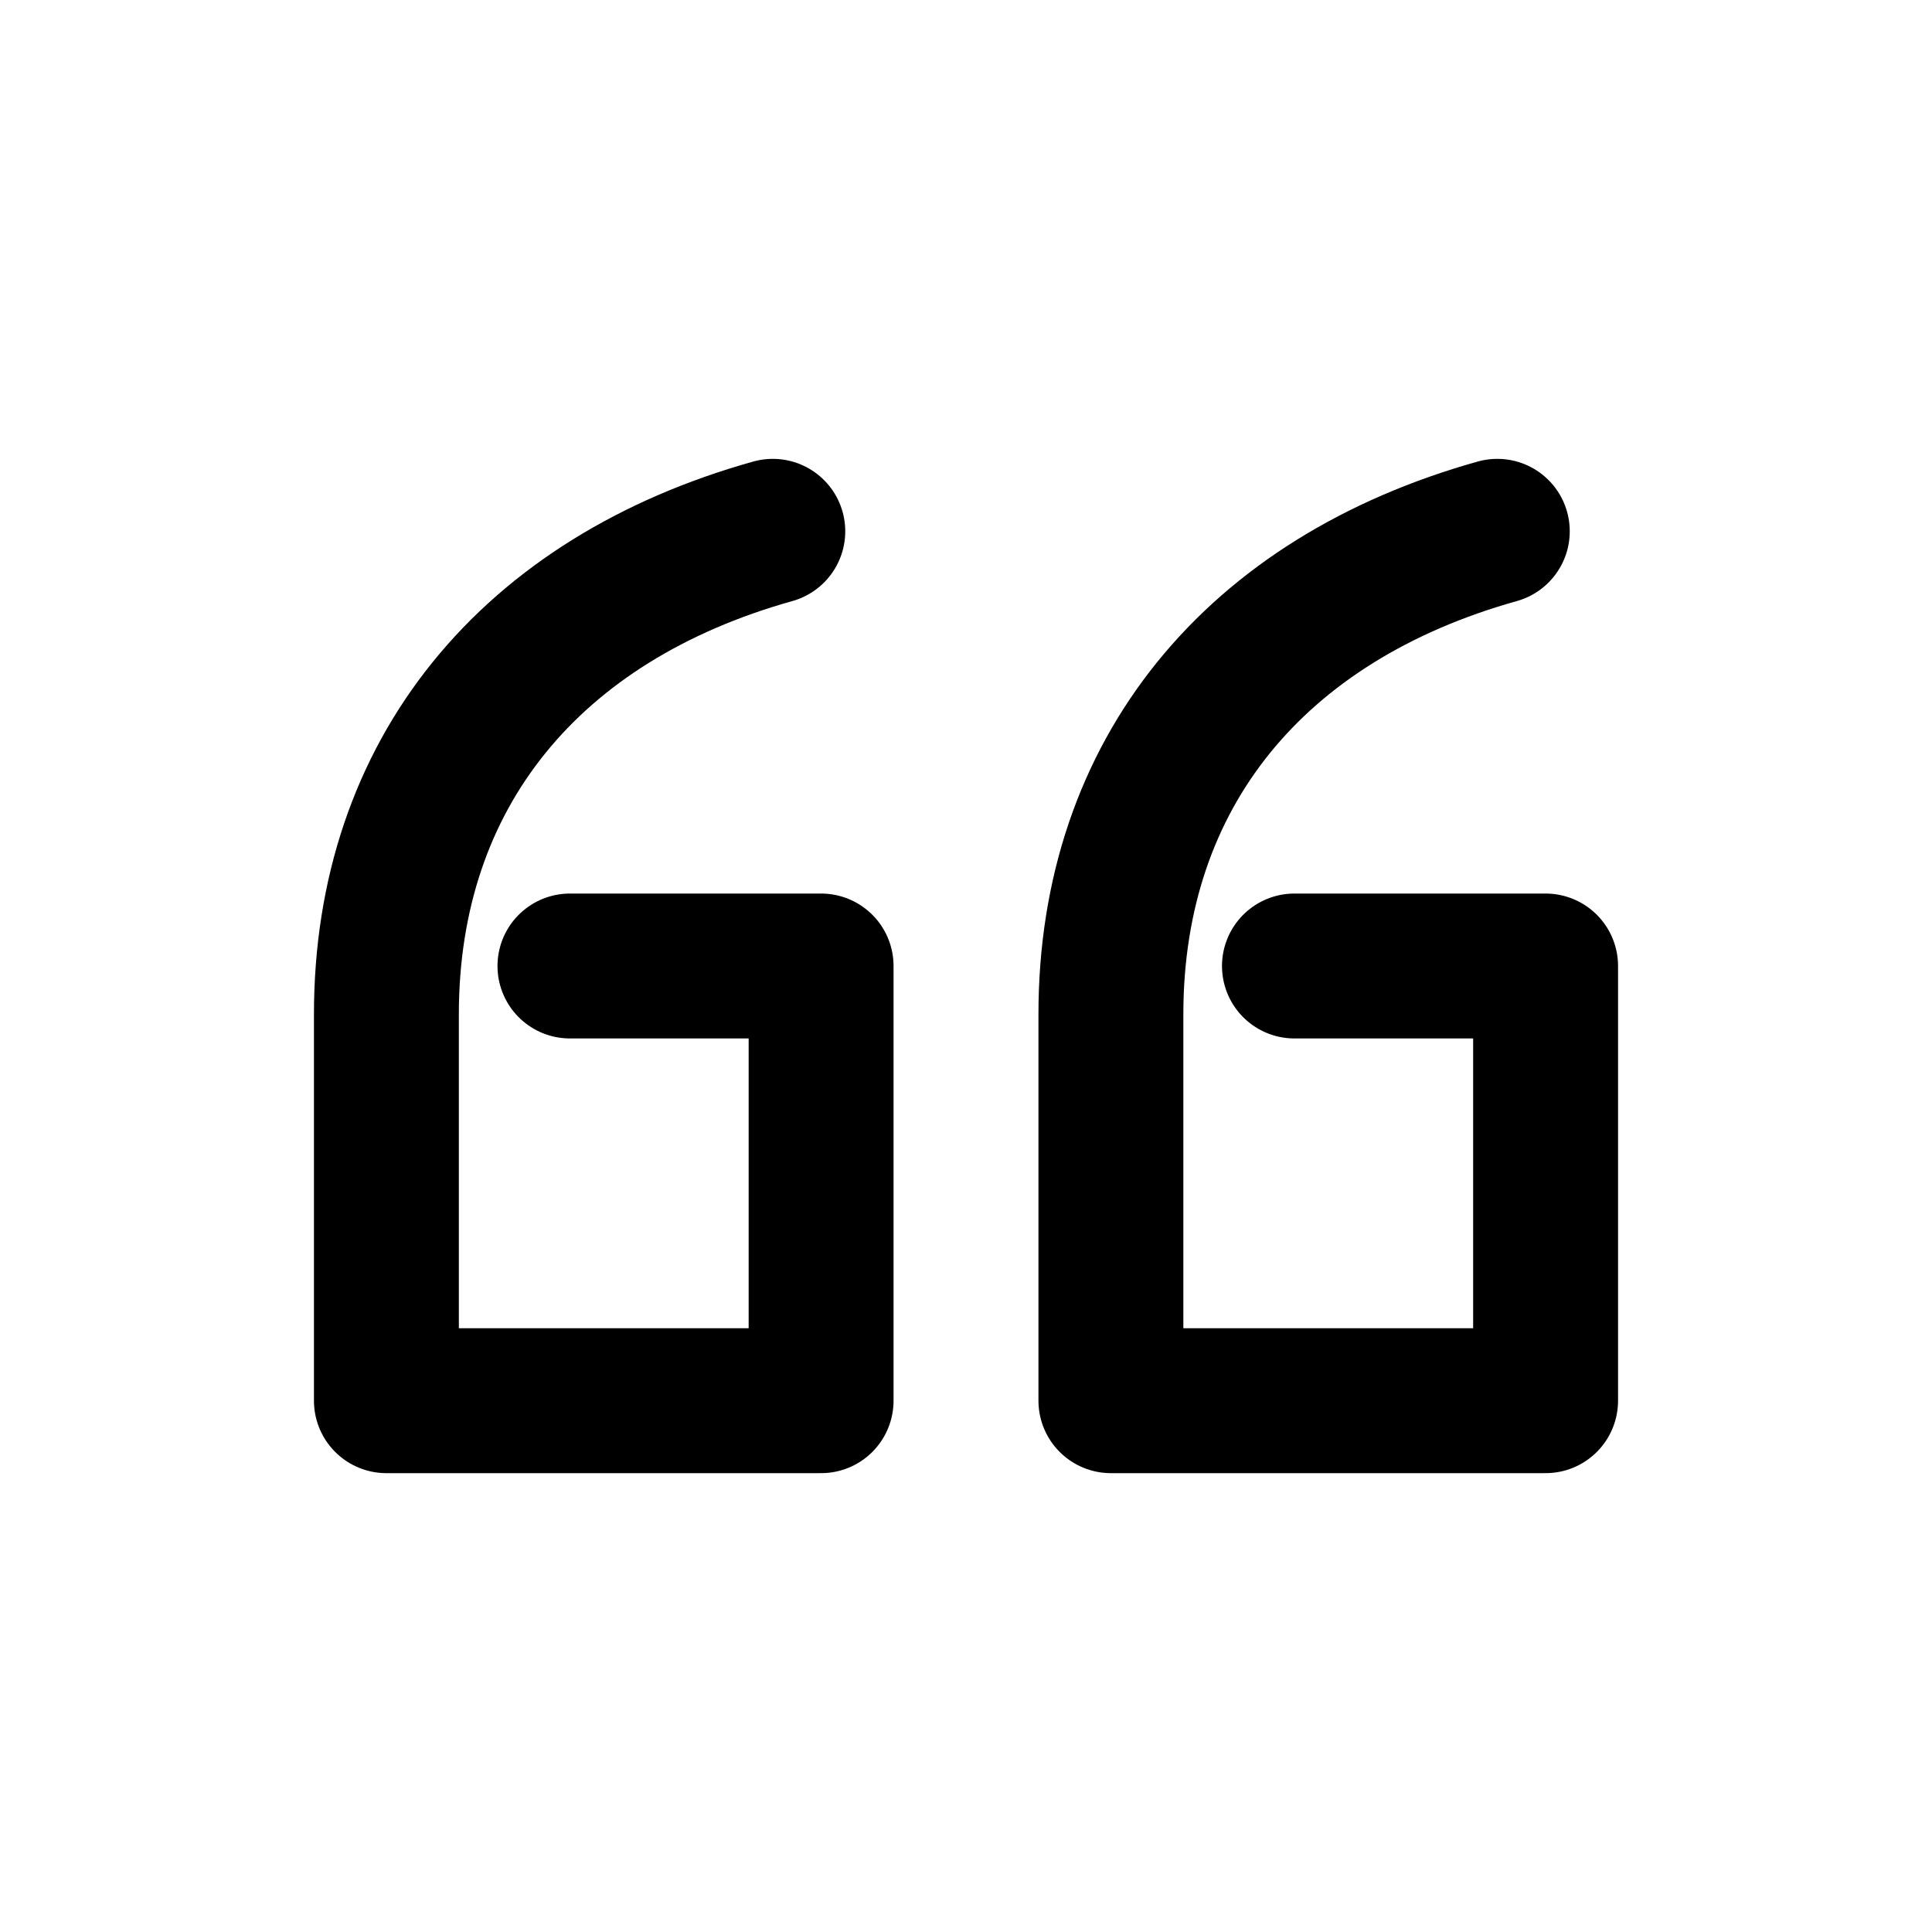
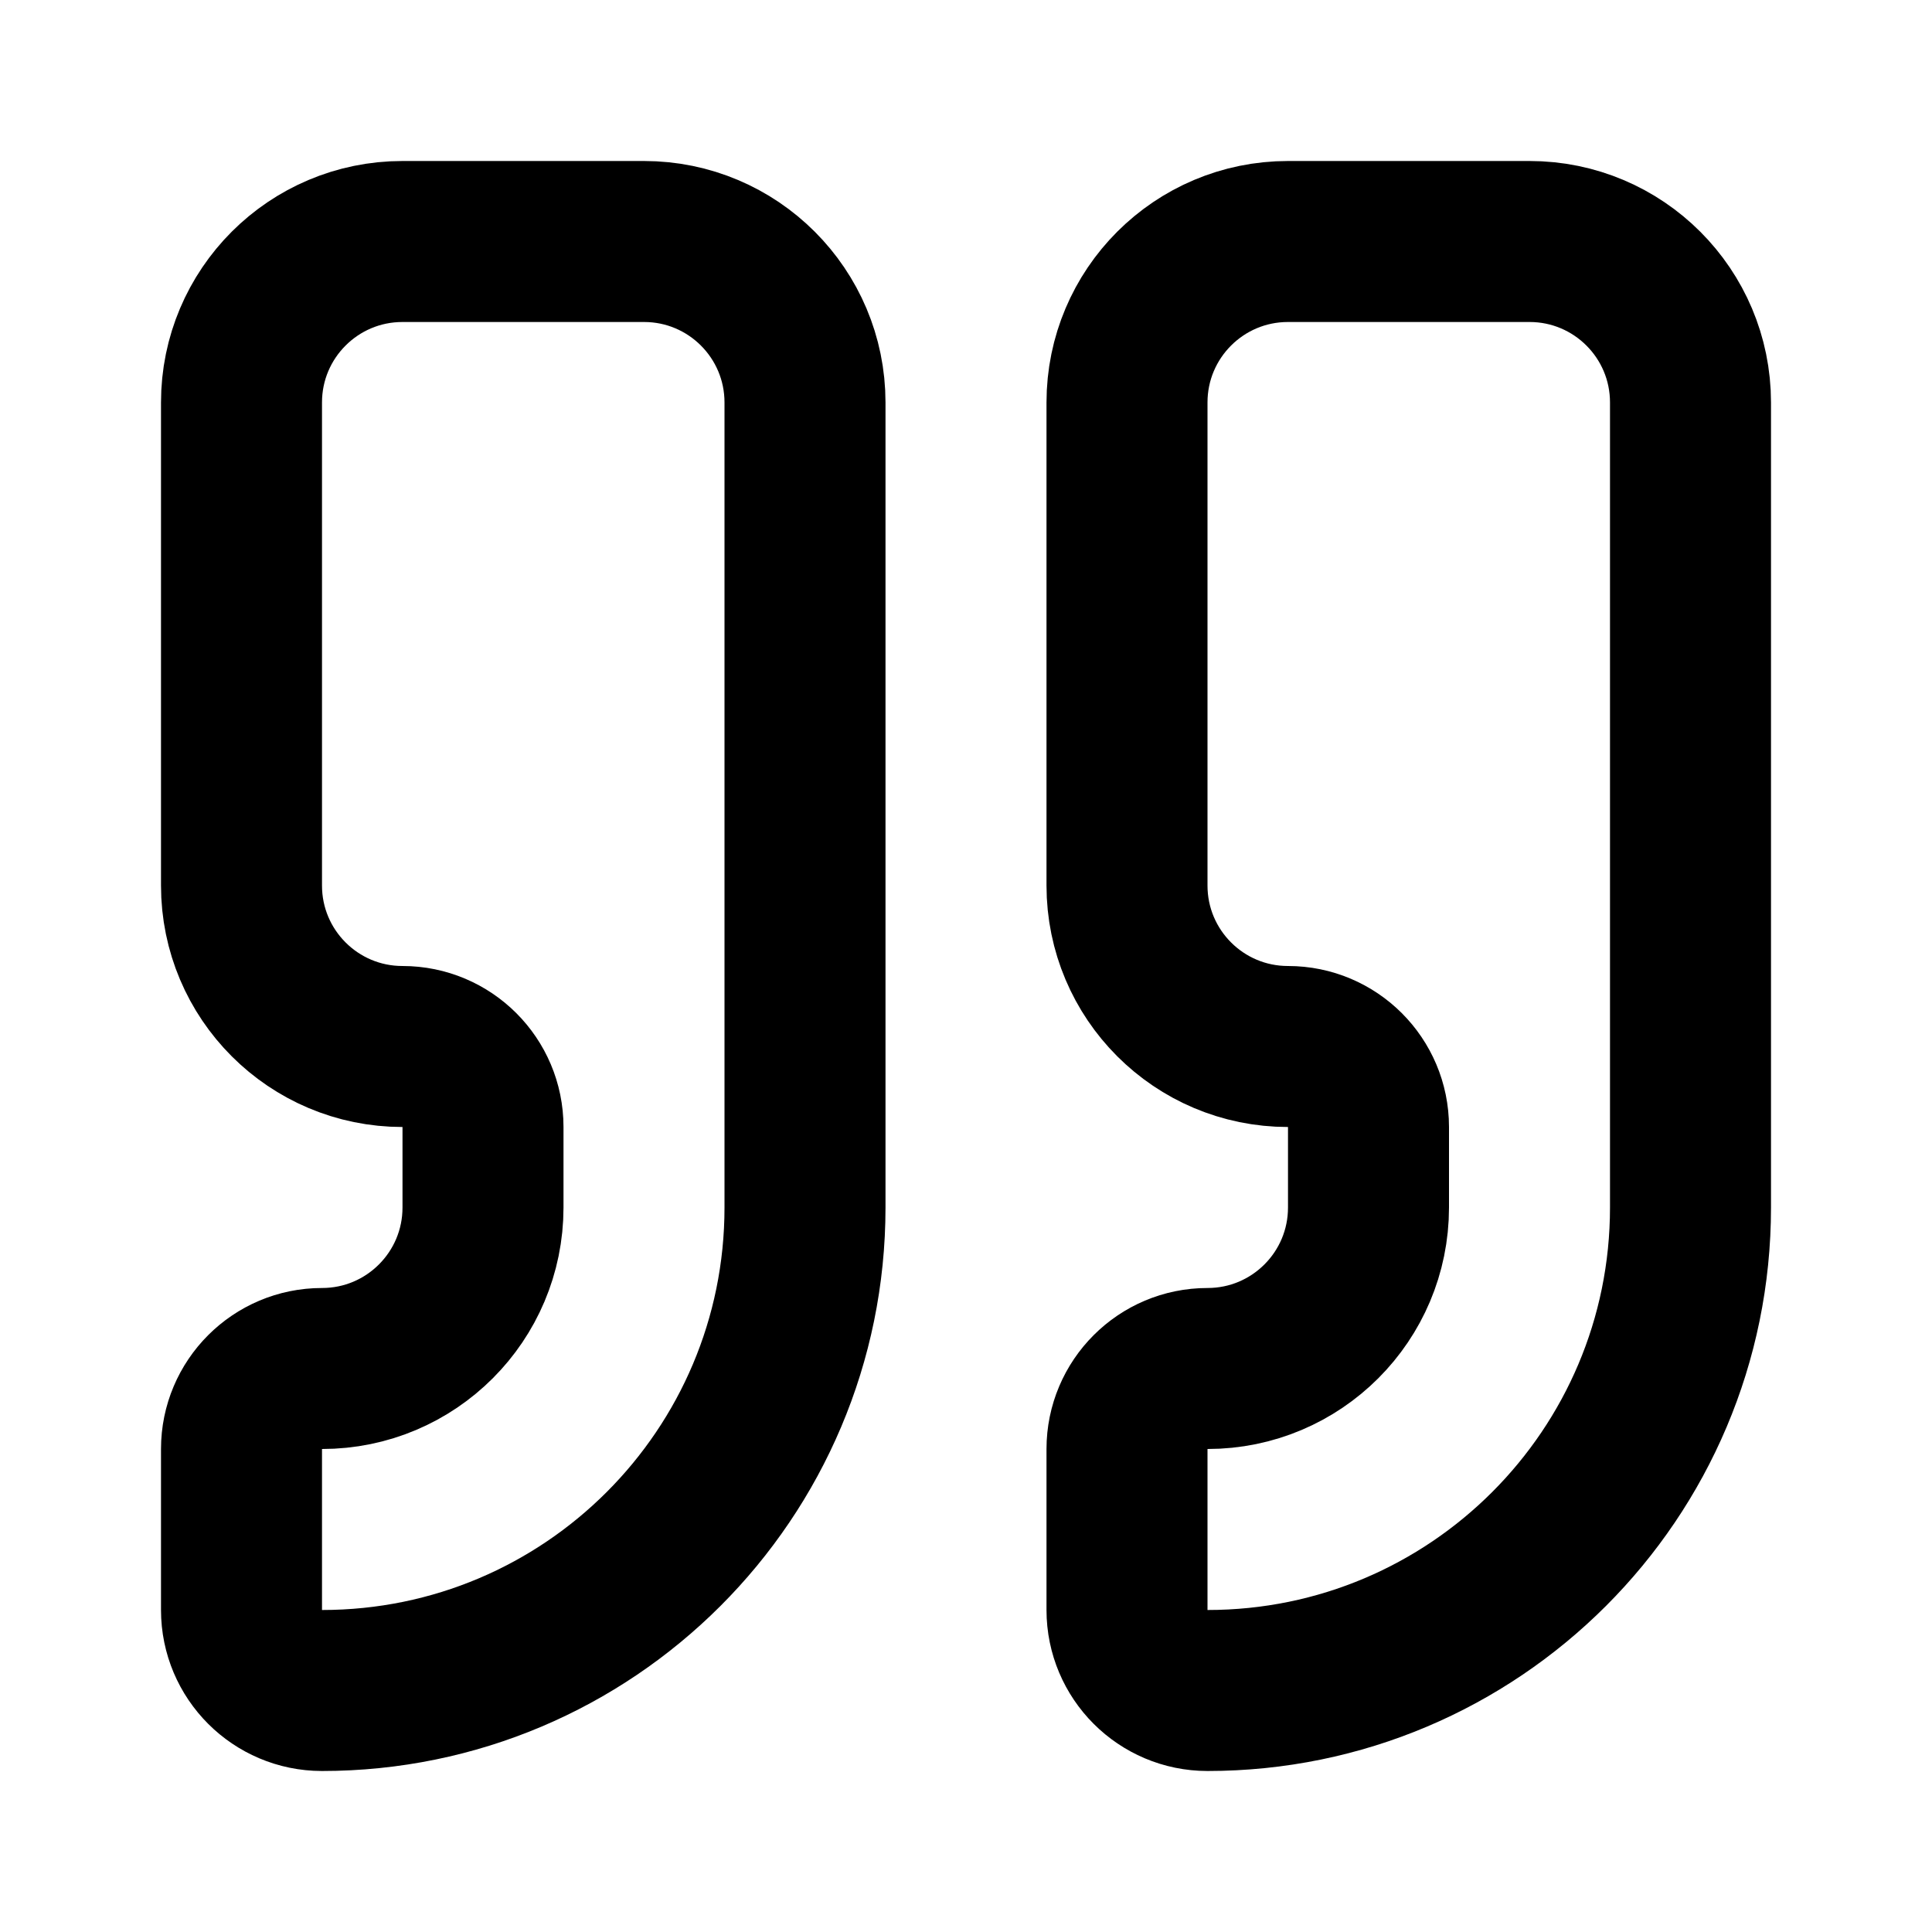
- <svg xmlns="http://www.w3.org/2000/svg" width="20" height="20" viewBox="0 0 20 20" fill="none" stroke="currentColor" stroke-width="1.5" stroke-linecap="round" stroke-linejoin="round">
-   <path d="M8 5.5C5.5 6.2 4 8 4 10.5v4h4.5V10H5.9M15.5 5.5c-2.5.7-4 2.5-4 5v4H16V10h-2.6" />
+ <svg xmlns="http://www.w3.org/2000/svg" width="24" height="24" viewBox="0 0 24 24" fill="none" stroke="currentColor" stroke-width="2" stroke-linecap="round" stroke-linejoin="round">
+   <path d="M16 3C14.895 3 14 3.895 14 5L14 11C14 12.105 14.895 13 16 13C16.552 13 17 13.448 17 14L17 15C17 16.105 16.105 17 15 17C14.448 17 14 17.448 14 18L14 20C14 20.552 14.448 21 15 21C18.314 21 21 18.314 21 15L21 5C21 3.895 20.105 3 19 3ZM5 3C3.895 3 3 3.895 3 5L3 11C3 12.105 3.895 13 5 13C5.552 13 6 13.448 6 14L6 15C6 16.105 5.105 17 4 17C3.448 17 3 17.448 3 18L3 20C3 20.552 3.448 21 4 21C7.314 21 10 18.314 10 15L10 5C10 3.895 9.105 3 8 3Z" />
</svg>
